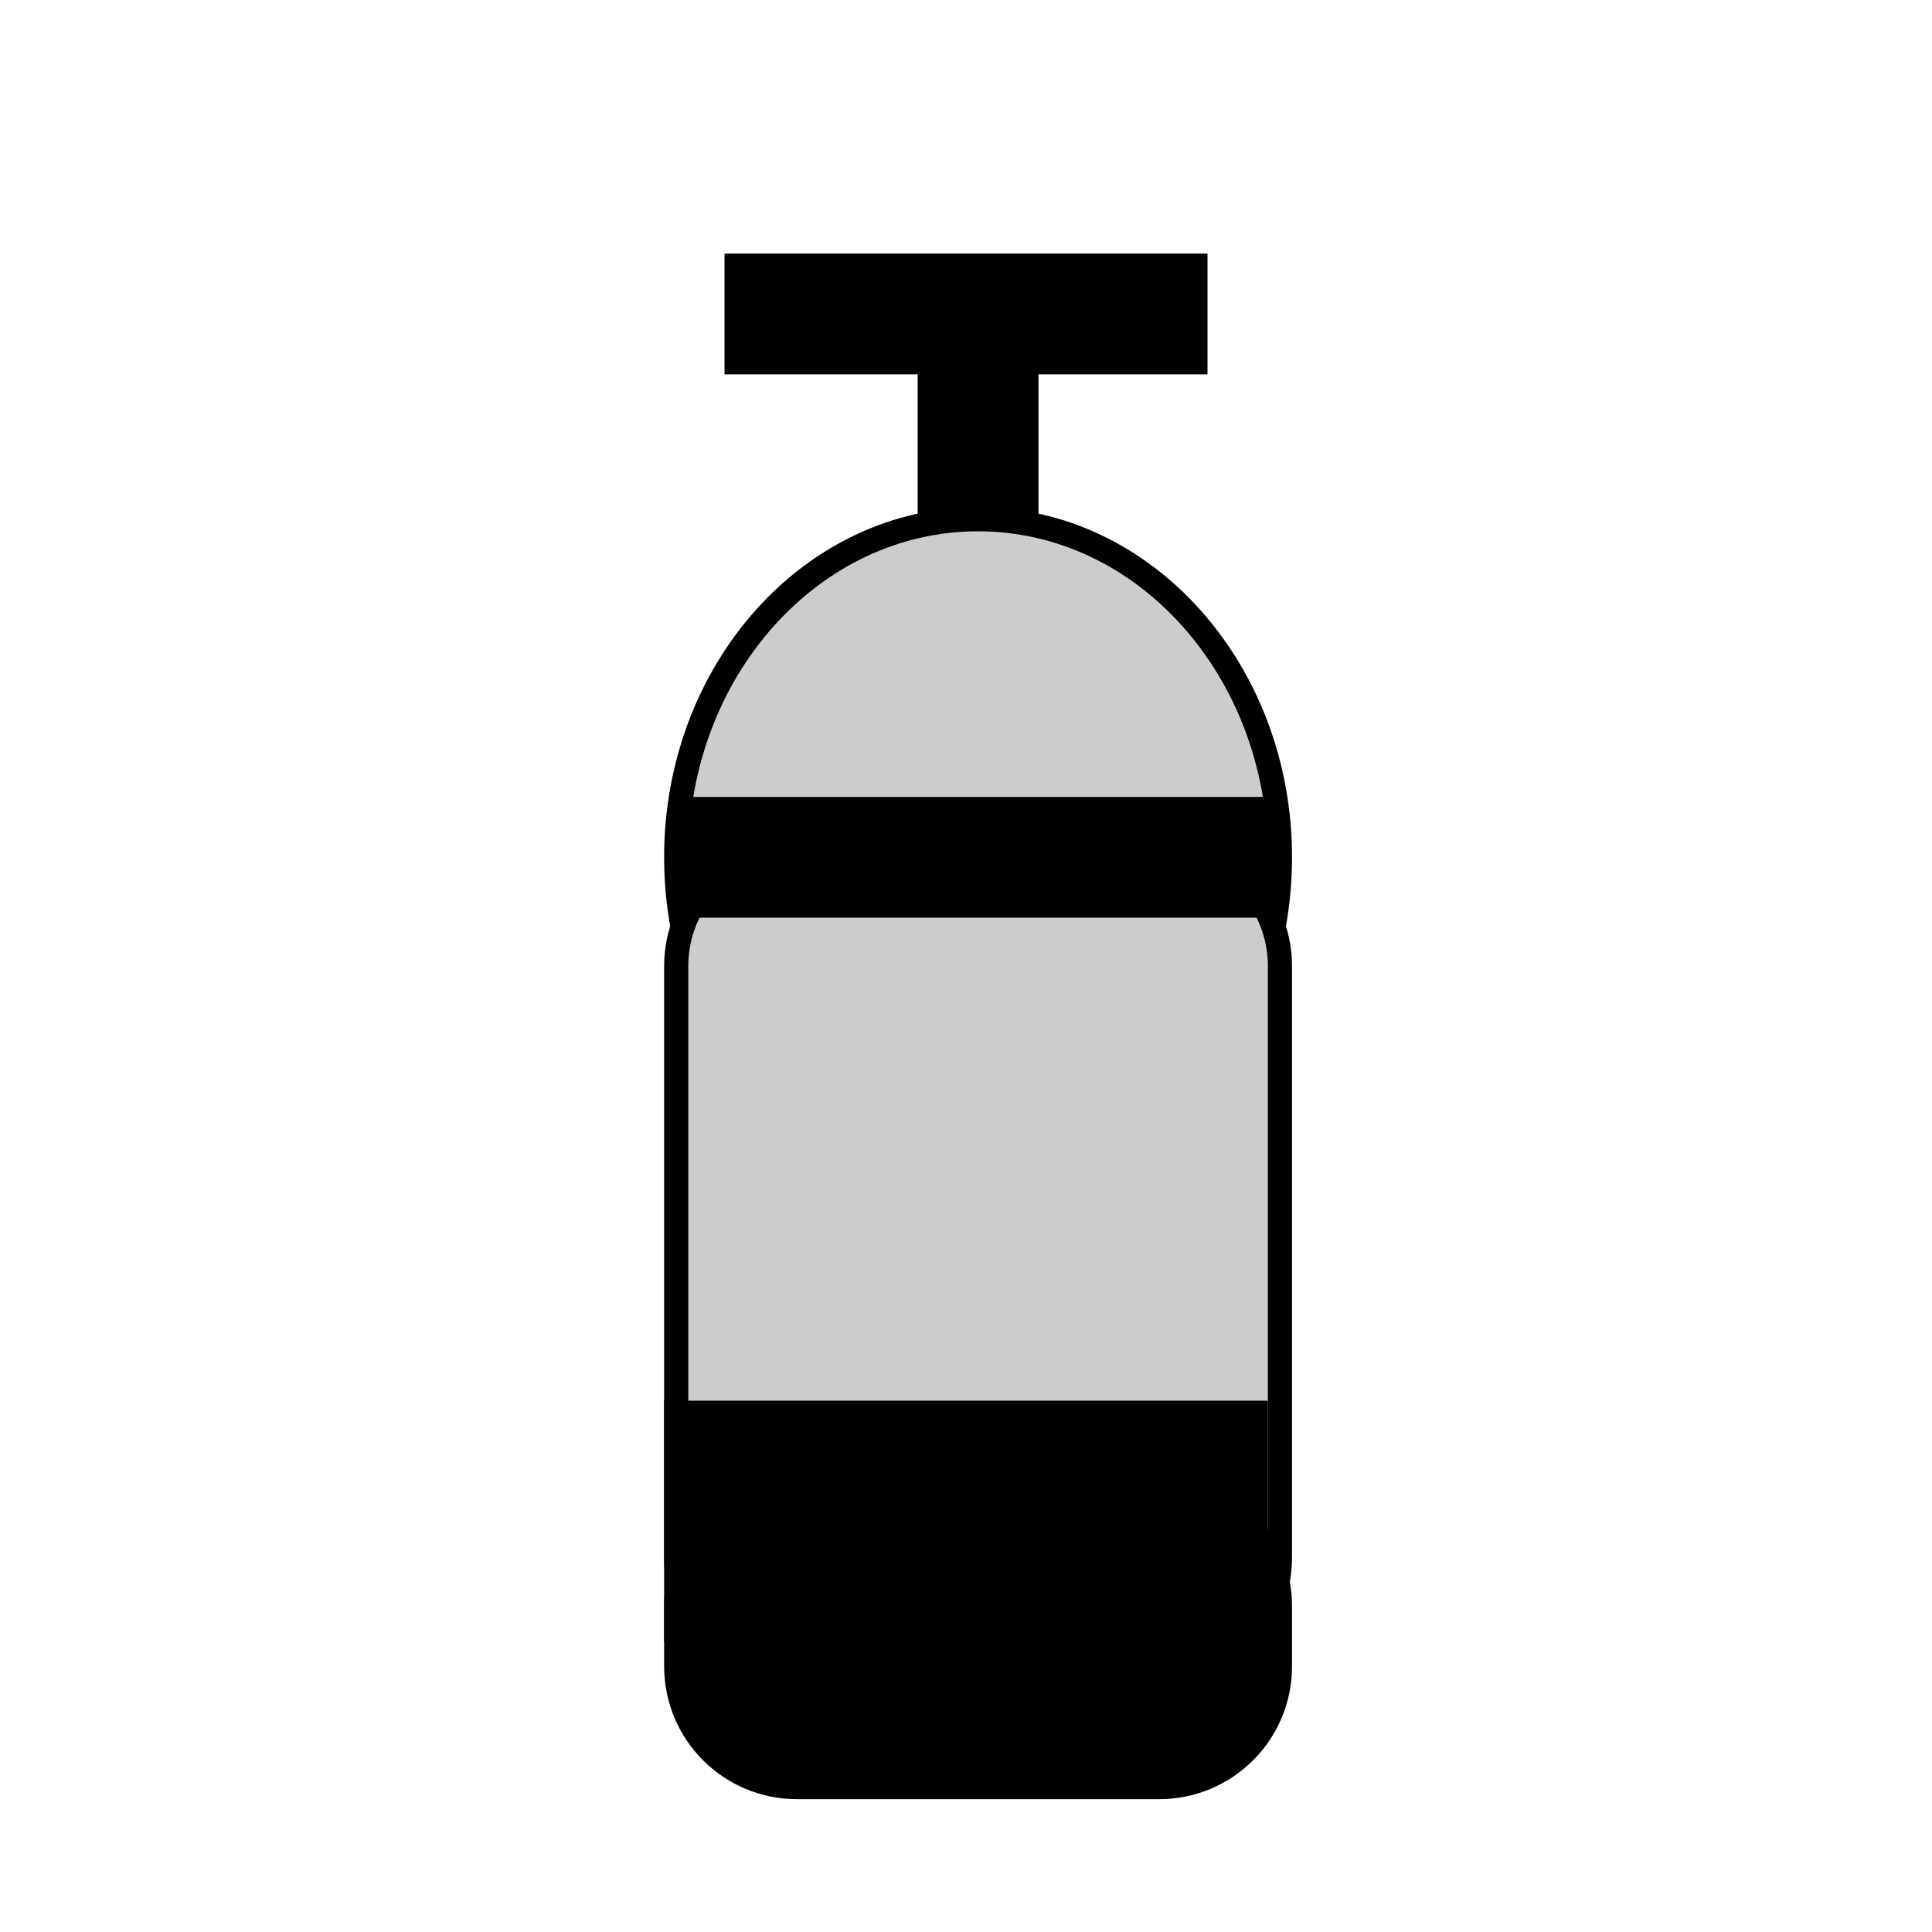
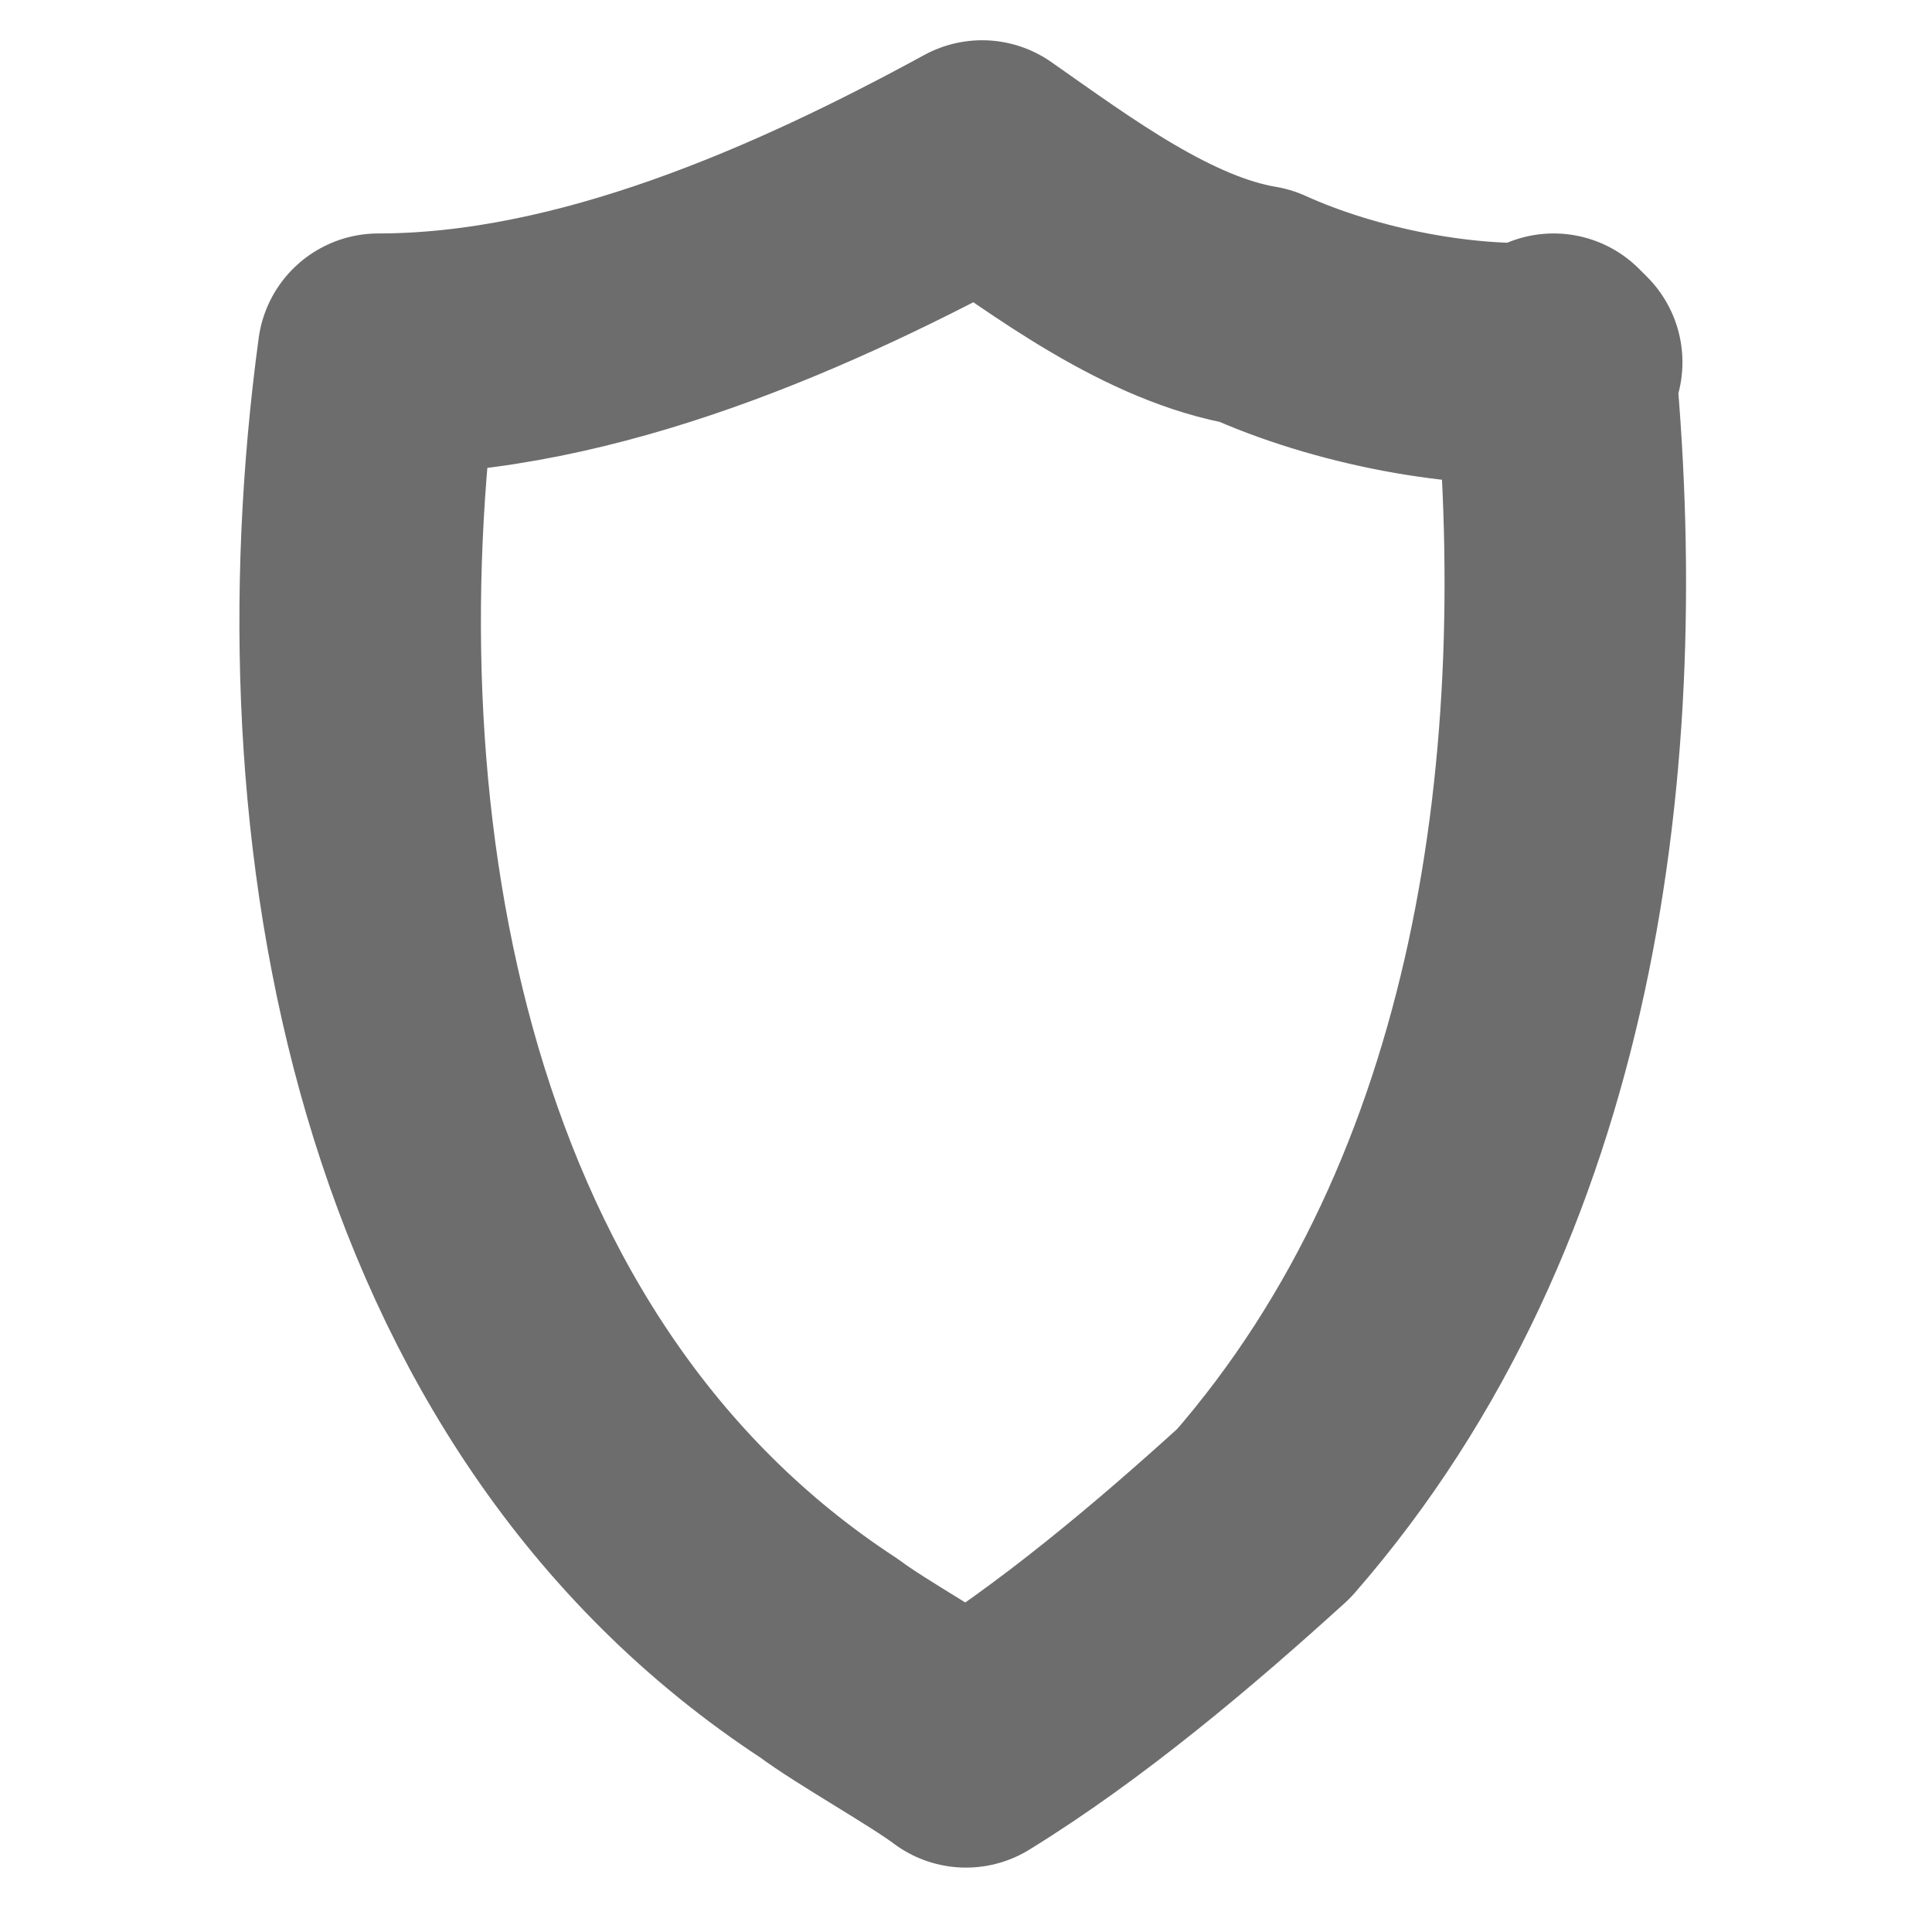
- <svg xmlns="http://www.w3.org/2000/svg" id="Ebene_1" version="1.1" viewBox="0 0 16 16">
-   <line x1="8.1" y1="2.7" x2="8.1" y2="5.7" fill="none" stroke="#000" stroke-miterlimit="10" />
-   <ellipse cx="8.1" cy="7.1" rx="2.5" ry="2.8" fill="#ccc" stroke="#000" stroke-miterlimit="10" stroke-width=".2" />
-   <rect x="5.6" y="7" width="5" height="6.9" rx="1" ry="1" fill="#ccc" stroke="#000" stroke-miterlimit="10" stroke-width=".2" />
-   <line x1="5.6" y1="7.1" x2="10.6" y2="7.1" fill="none" stroke="#000" stroke-miterlimit="10" />
-   <line x1="6" y1="2.6" x2="10" y2="2.6" fill="none" stroke="#000" stroke-miterlimit="10" />
-   <rect x="5.6" y="12.3" width="5" height="2.5" rx="1" ry="1" stroke="#000" stroke-miterlimit="10" stroke-width=".2" />
-   <line x1="5.5" y1="12.6" x2="10.5" y2="12.6" fill="none" stroke="#000" stroke-miterlimit="10" stroke-width="2" />
+ <svg xmlns="http://www.w3.org/2000/svg" id="Ebene_1" version="1.1" viewBox="0 0 24 24">
+   <defs>
+     <style>
+       .st0, .st1 {
+         fill: none;
+       }
+ 
+       .st1 {
+         stroke: #6d6d6d;
+         stroke-linecap: round;
+         stroke-linejoin: round;
+         stroke-width: 3px;
+       }
+     </style>
+   </defs>
+   <rect id="backgroundrect" class="st0" width="24" height="24" />
+   <path class="st1" d="M19.4,4.5c-1.2.1-2.7-.2-3.8-.7-1.2-.2-2.4-1.1-3.4-1.8-2.2,1.2-4.9,2.4-7.5,2.4-.8,5.9.4,12.8,5.6,16.2.4.3,1.3.8,1.7,1.1,1.3-.8,2.6-1.9,3.7-2.9,3.4-3.9,4.1-9.4,3.6-14.4h0Z" />
</svg>
